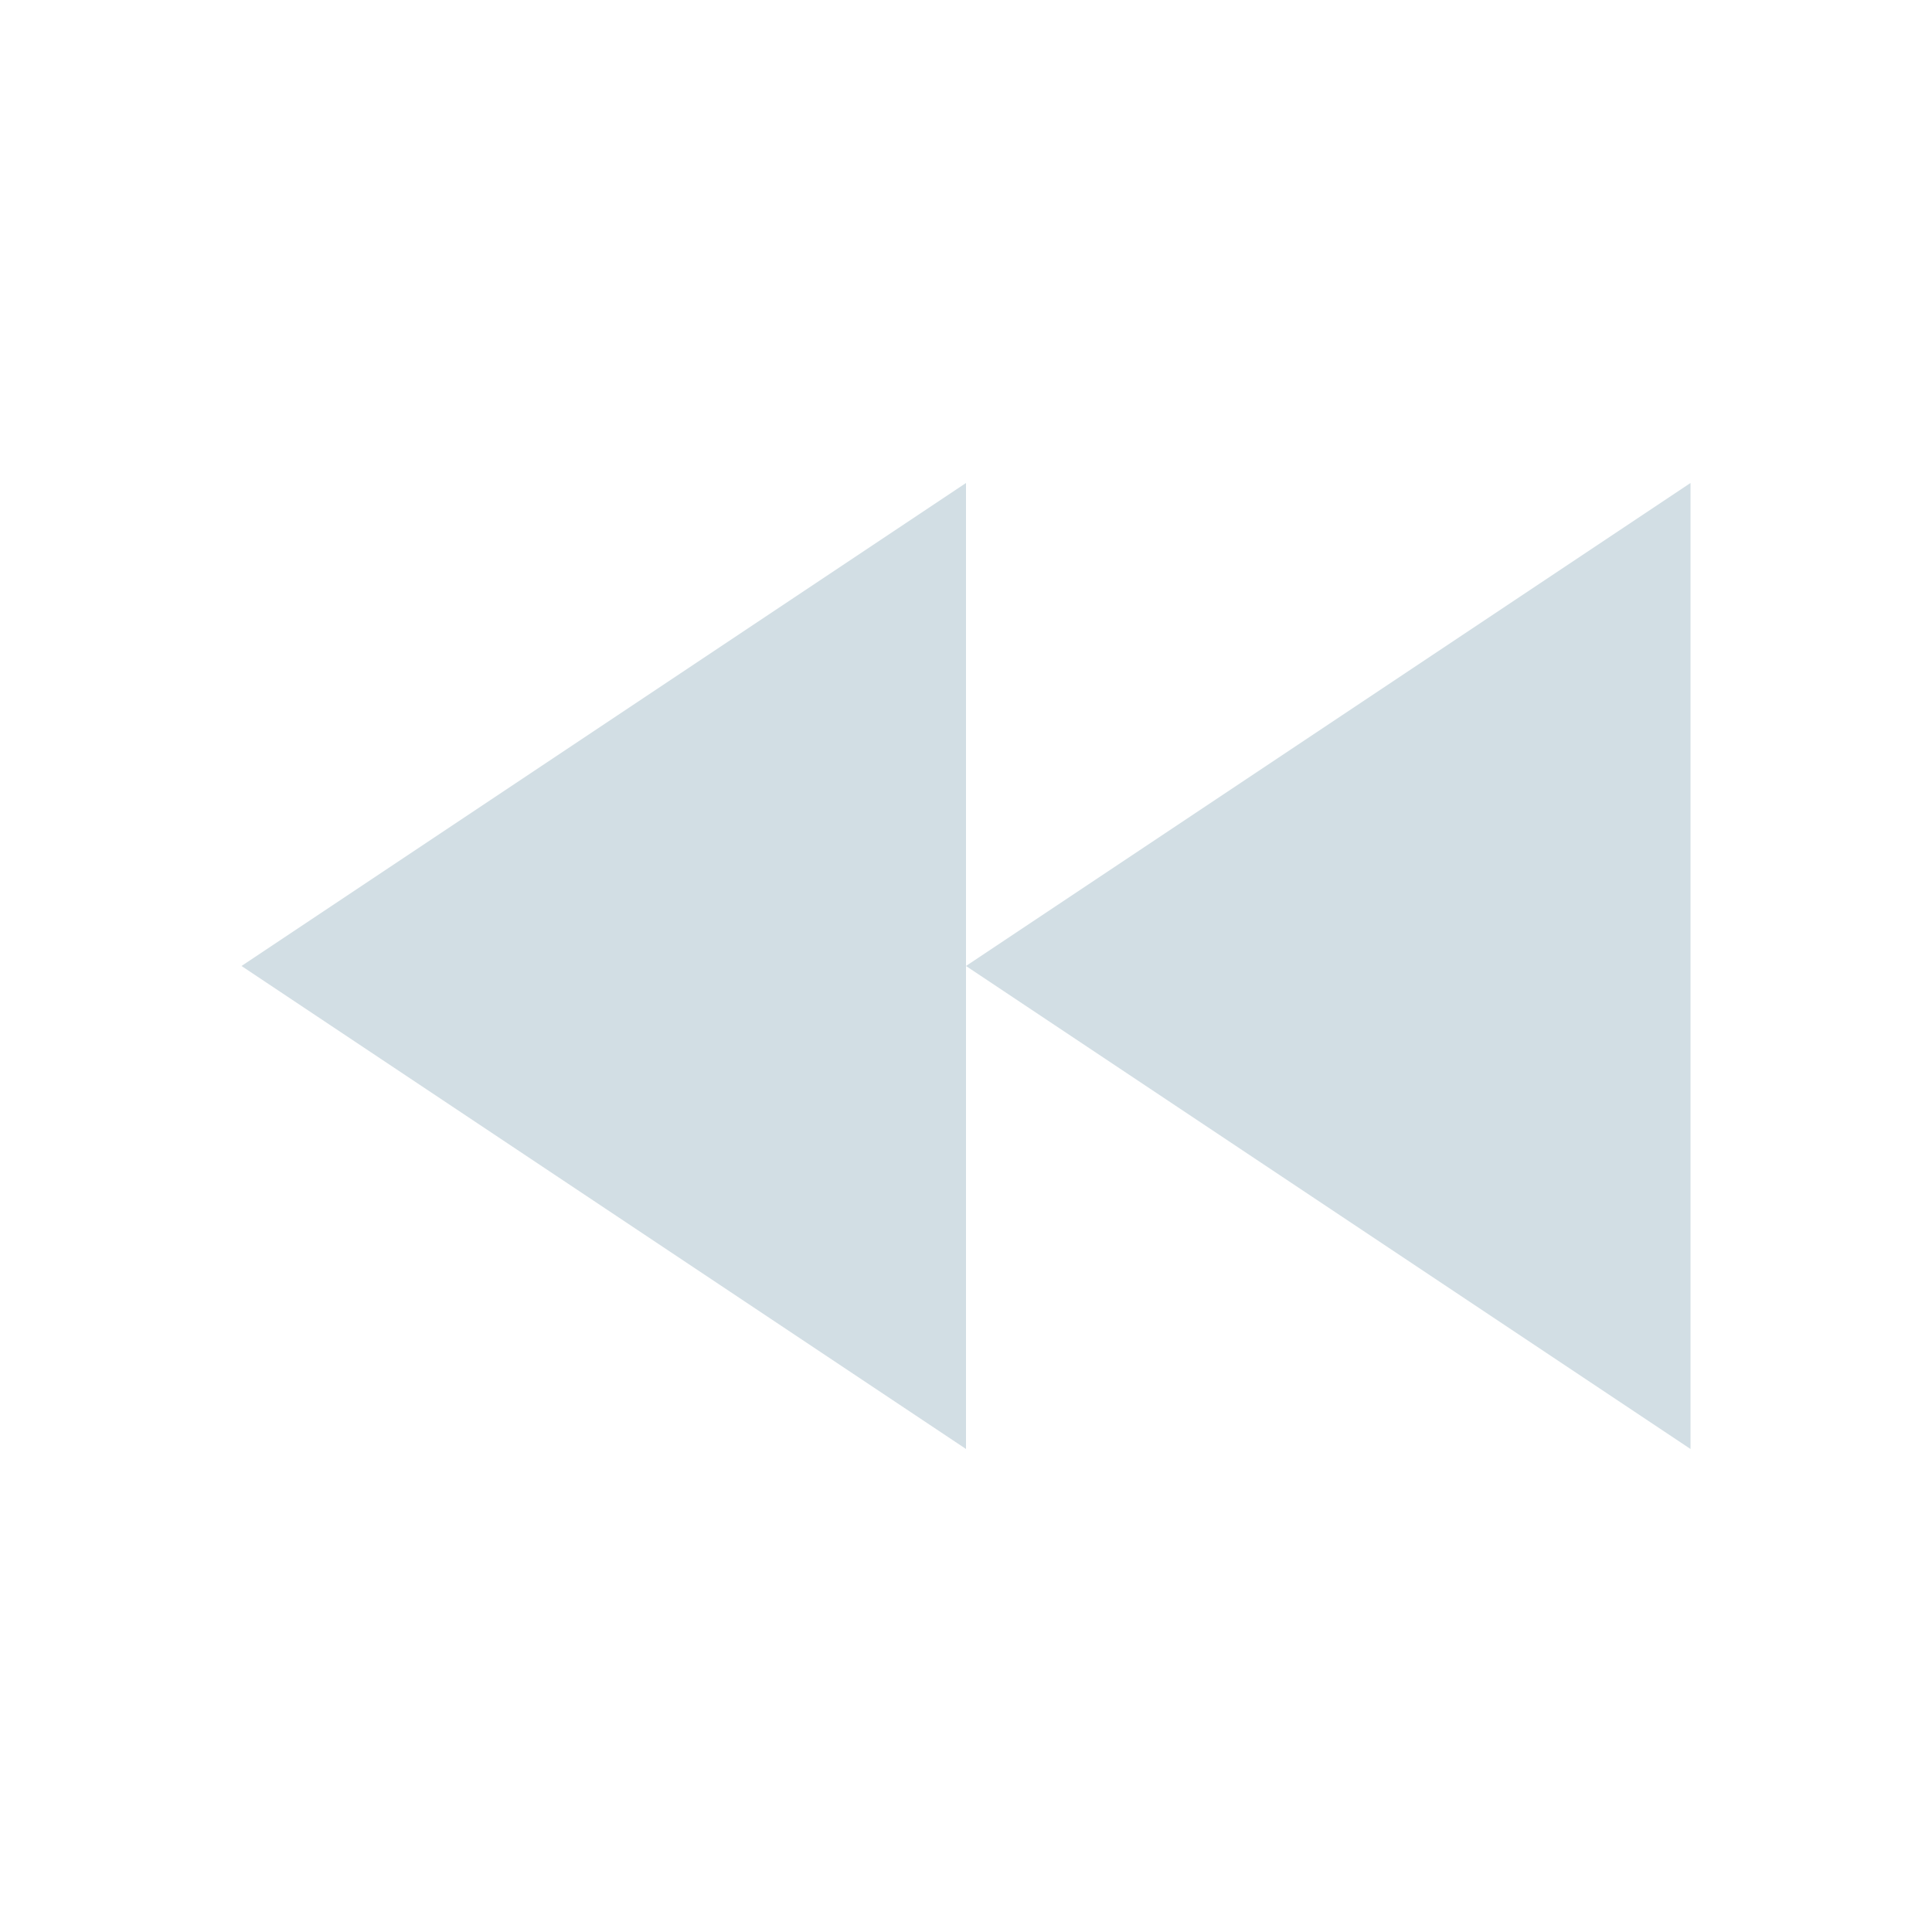
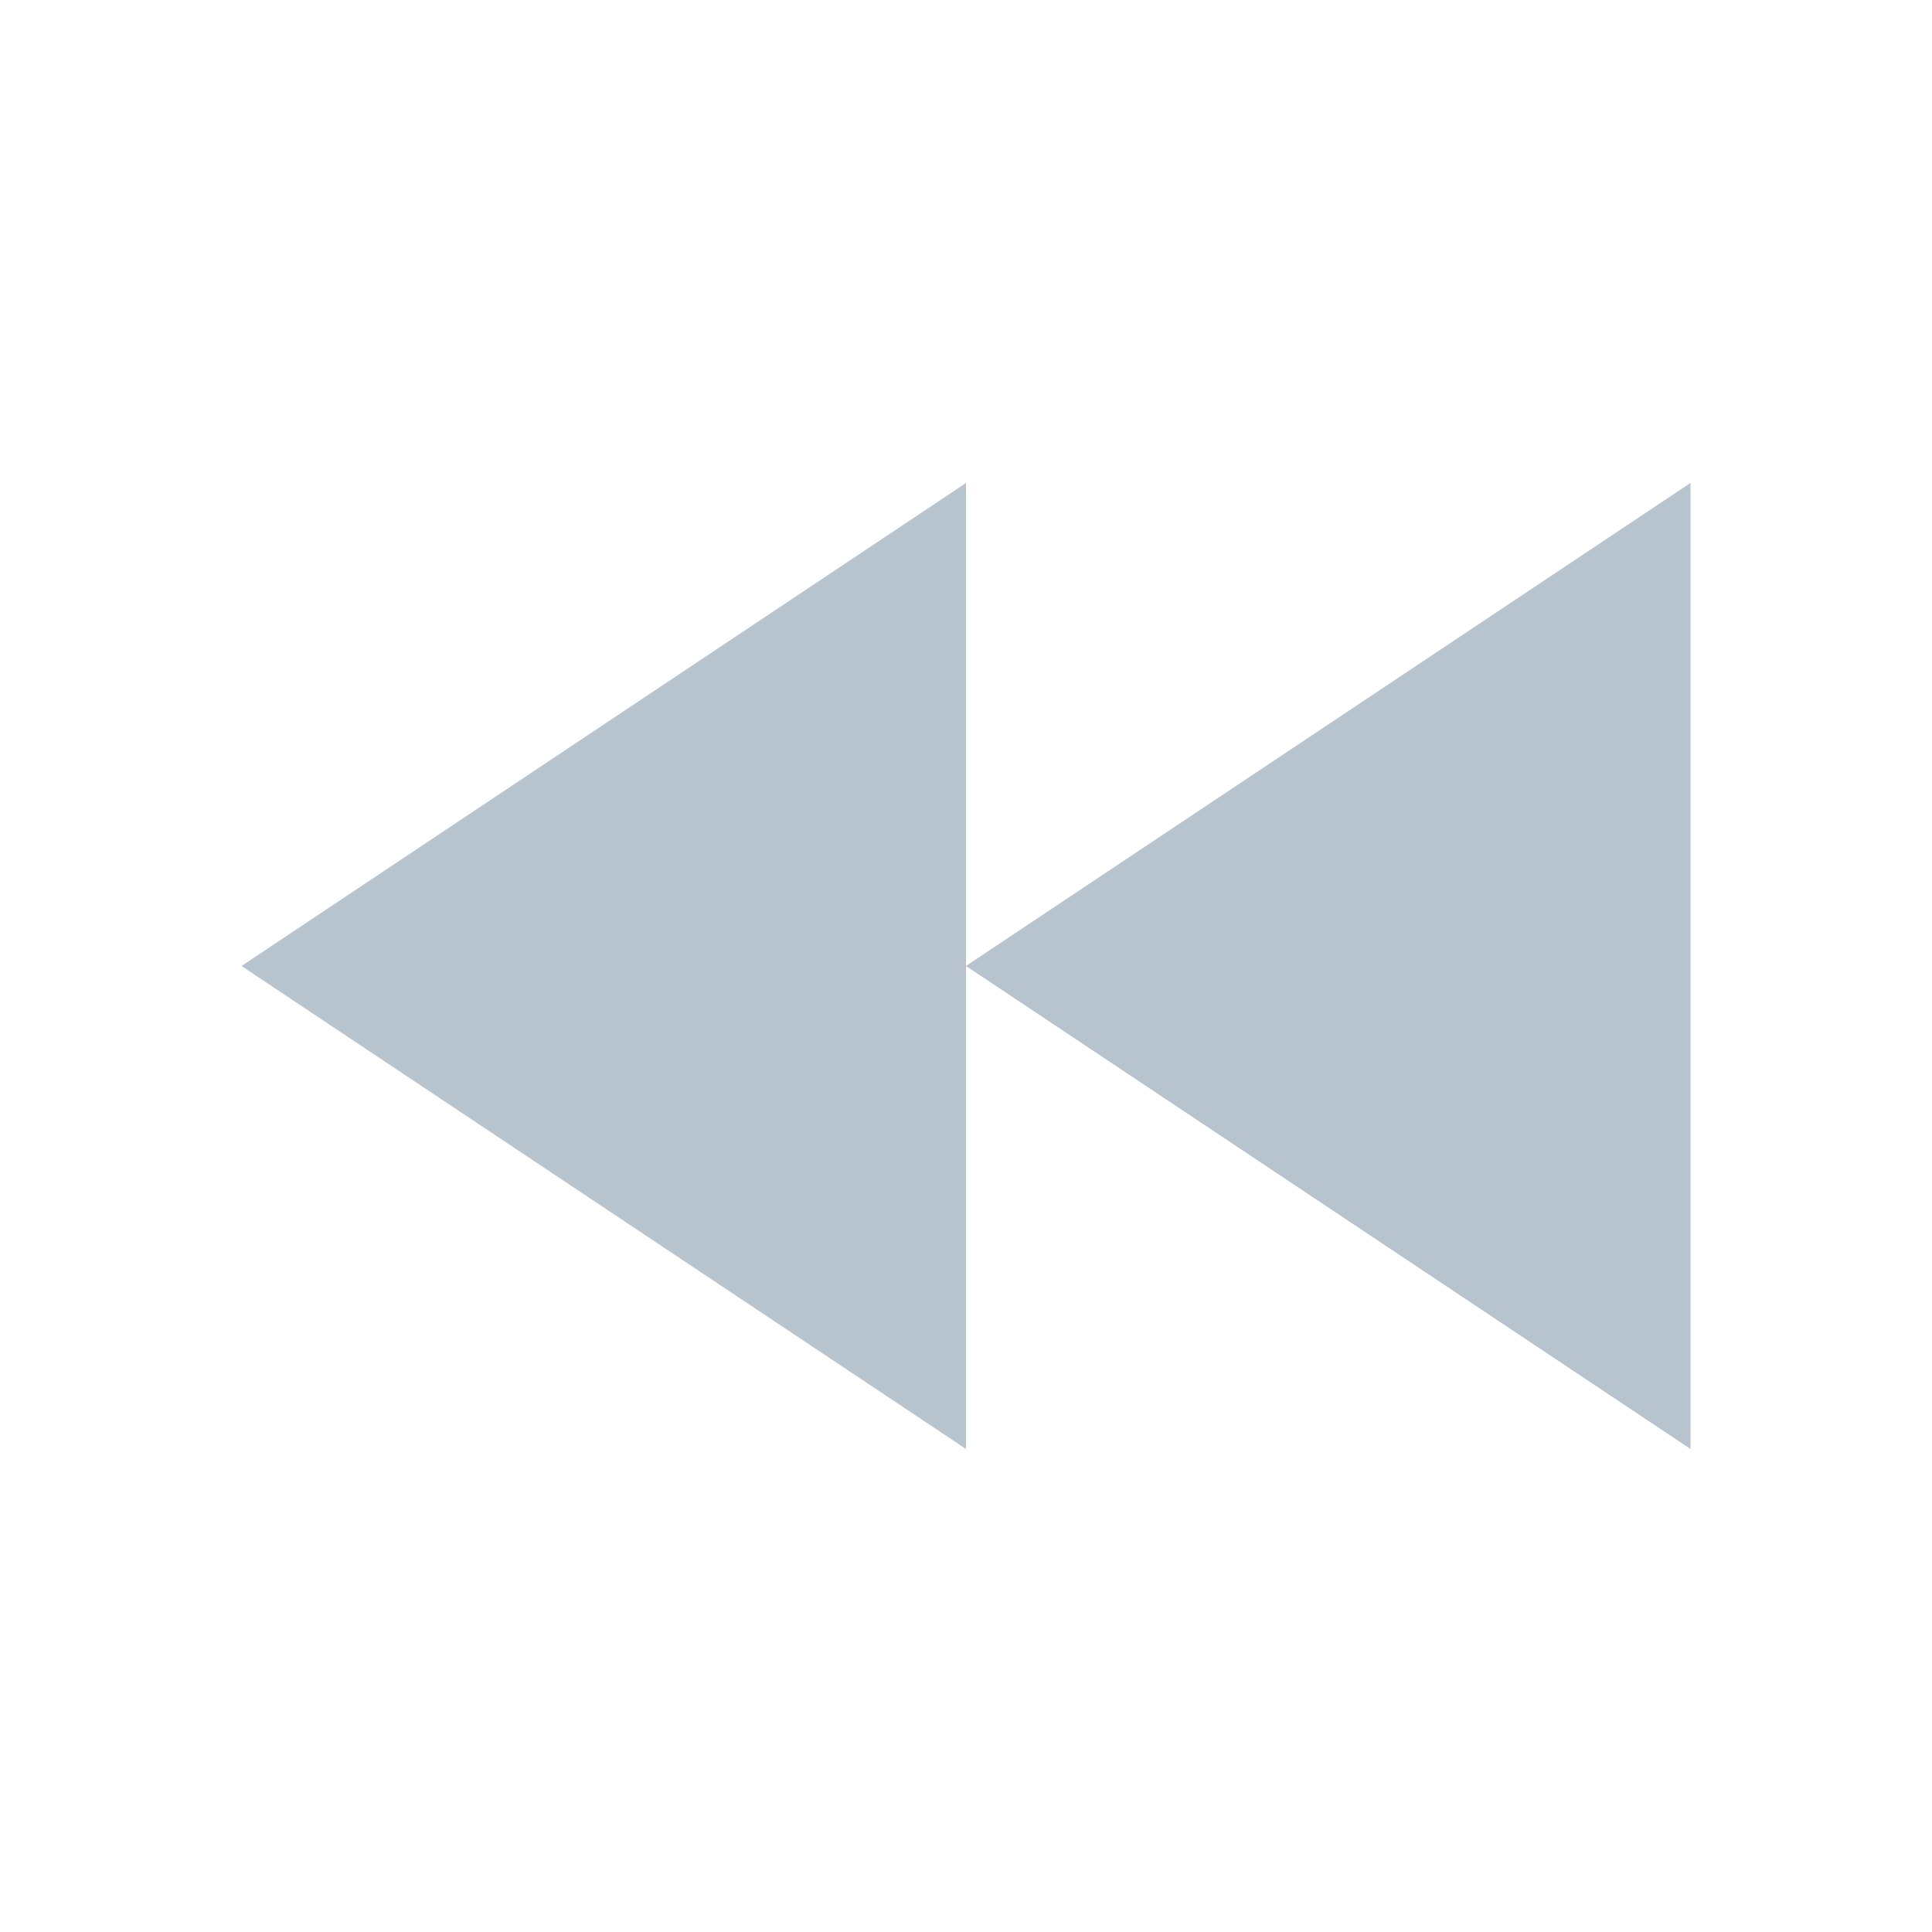
<svg xmlns="http://www.w3.org/2000/svg" preserveAspectRatio="none" overflow="visible" style="display: block;" width="16" height="16" viewBox="0 0 16 16" fill="none">
  <g id="Previous shot icon">
-     <path id="Vector" d="M2 8L8 4V12L2 8ZM8 8L14 4V12L8 8Z" fill="#D2DEE4" />
+     <path id="Vector" d="M2 8L8 4V12L2 8ZM8 8L14 4V12L8 8Z" fill="hsla(207.273, 18.033%, 76.078%, 1)" />
  </g>
</svg>
